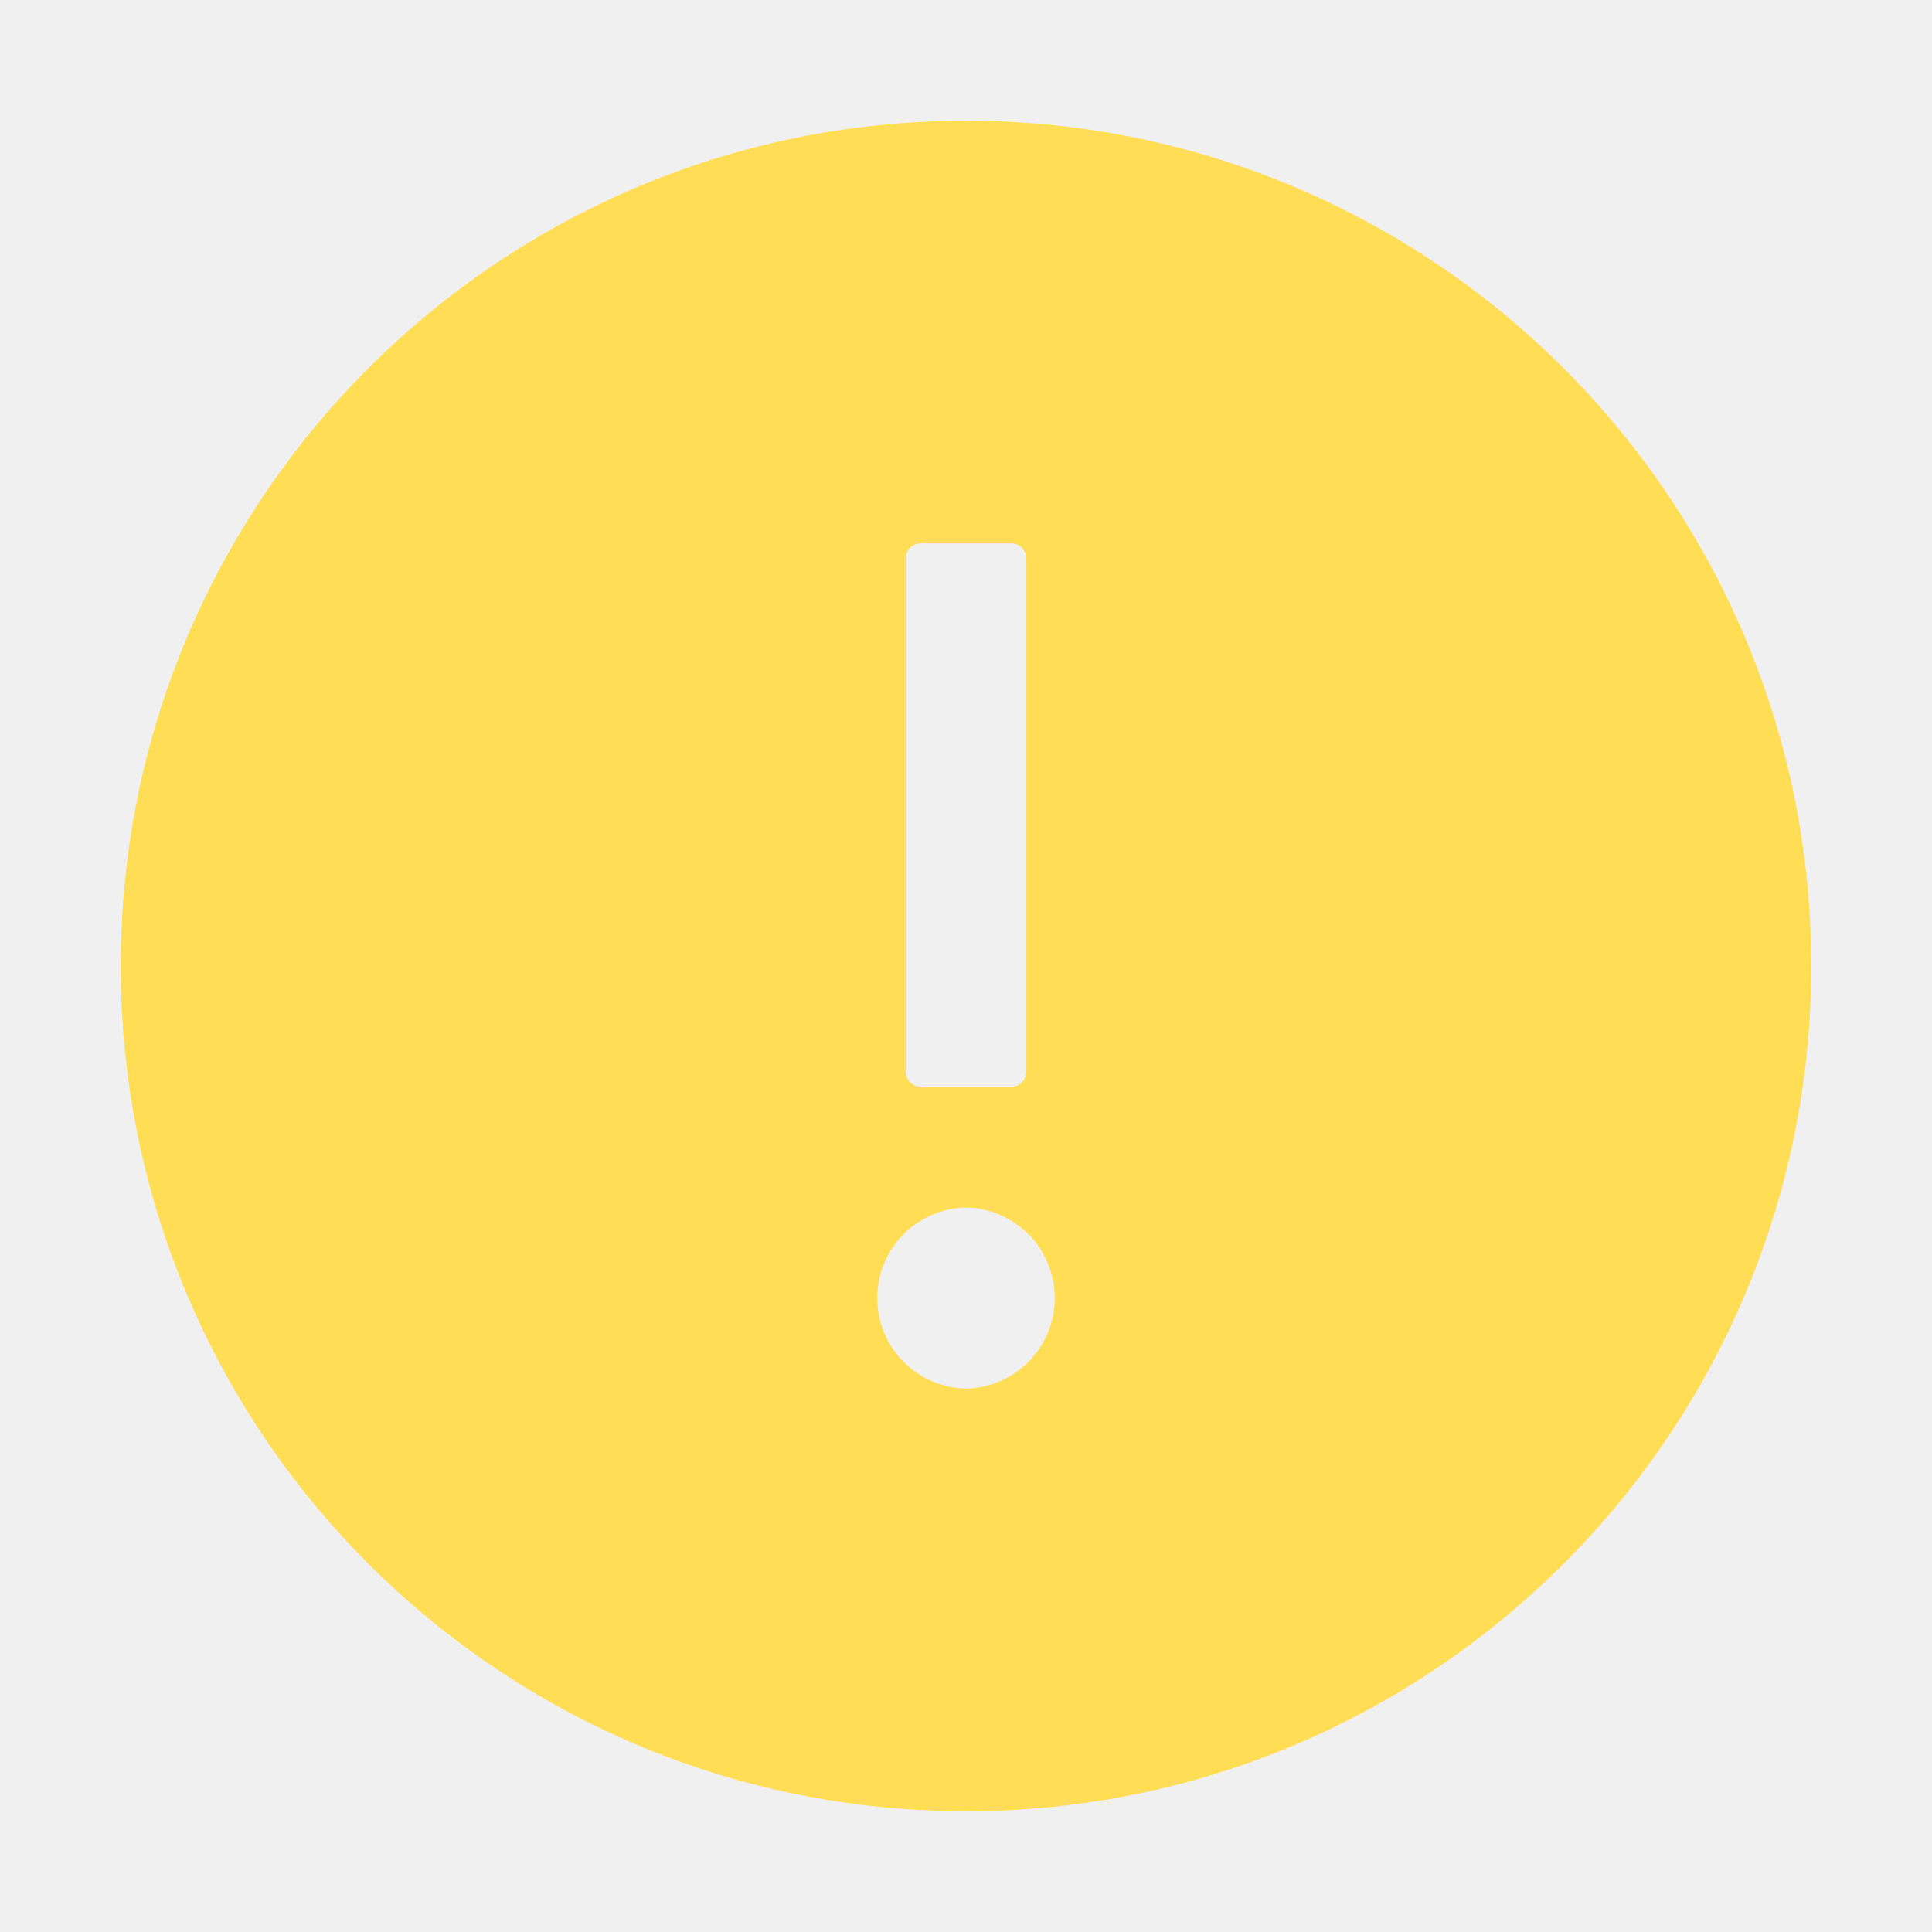
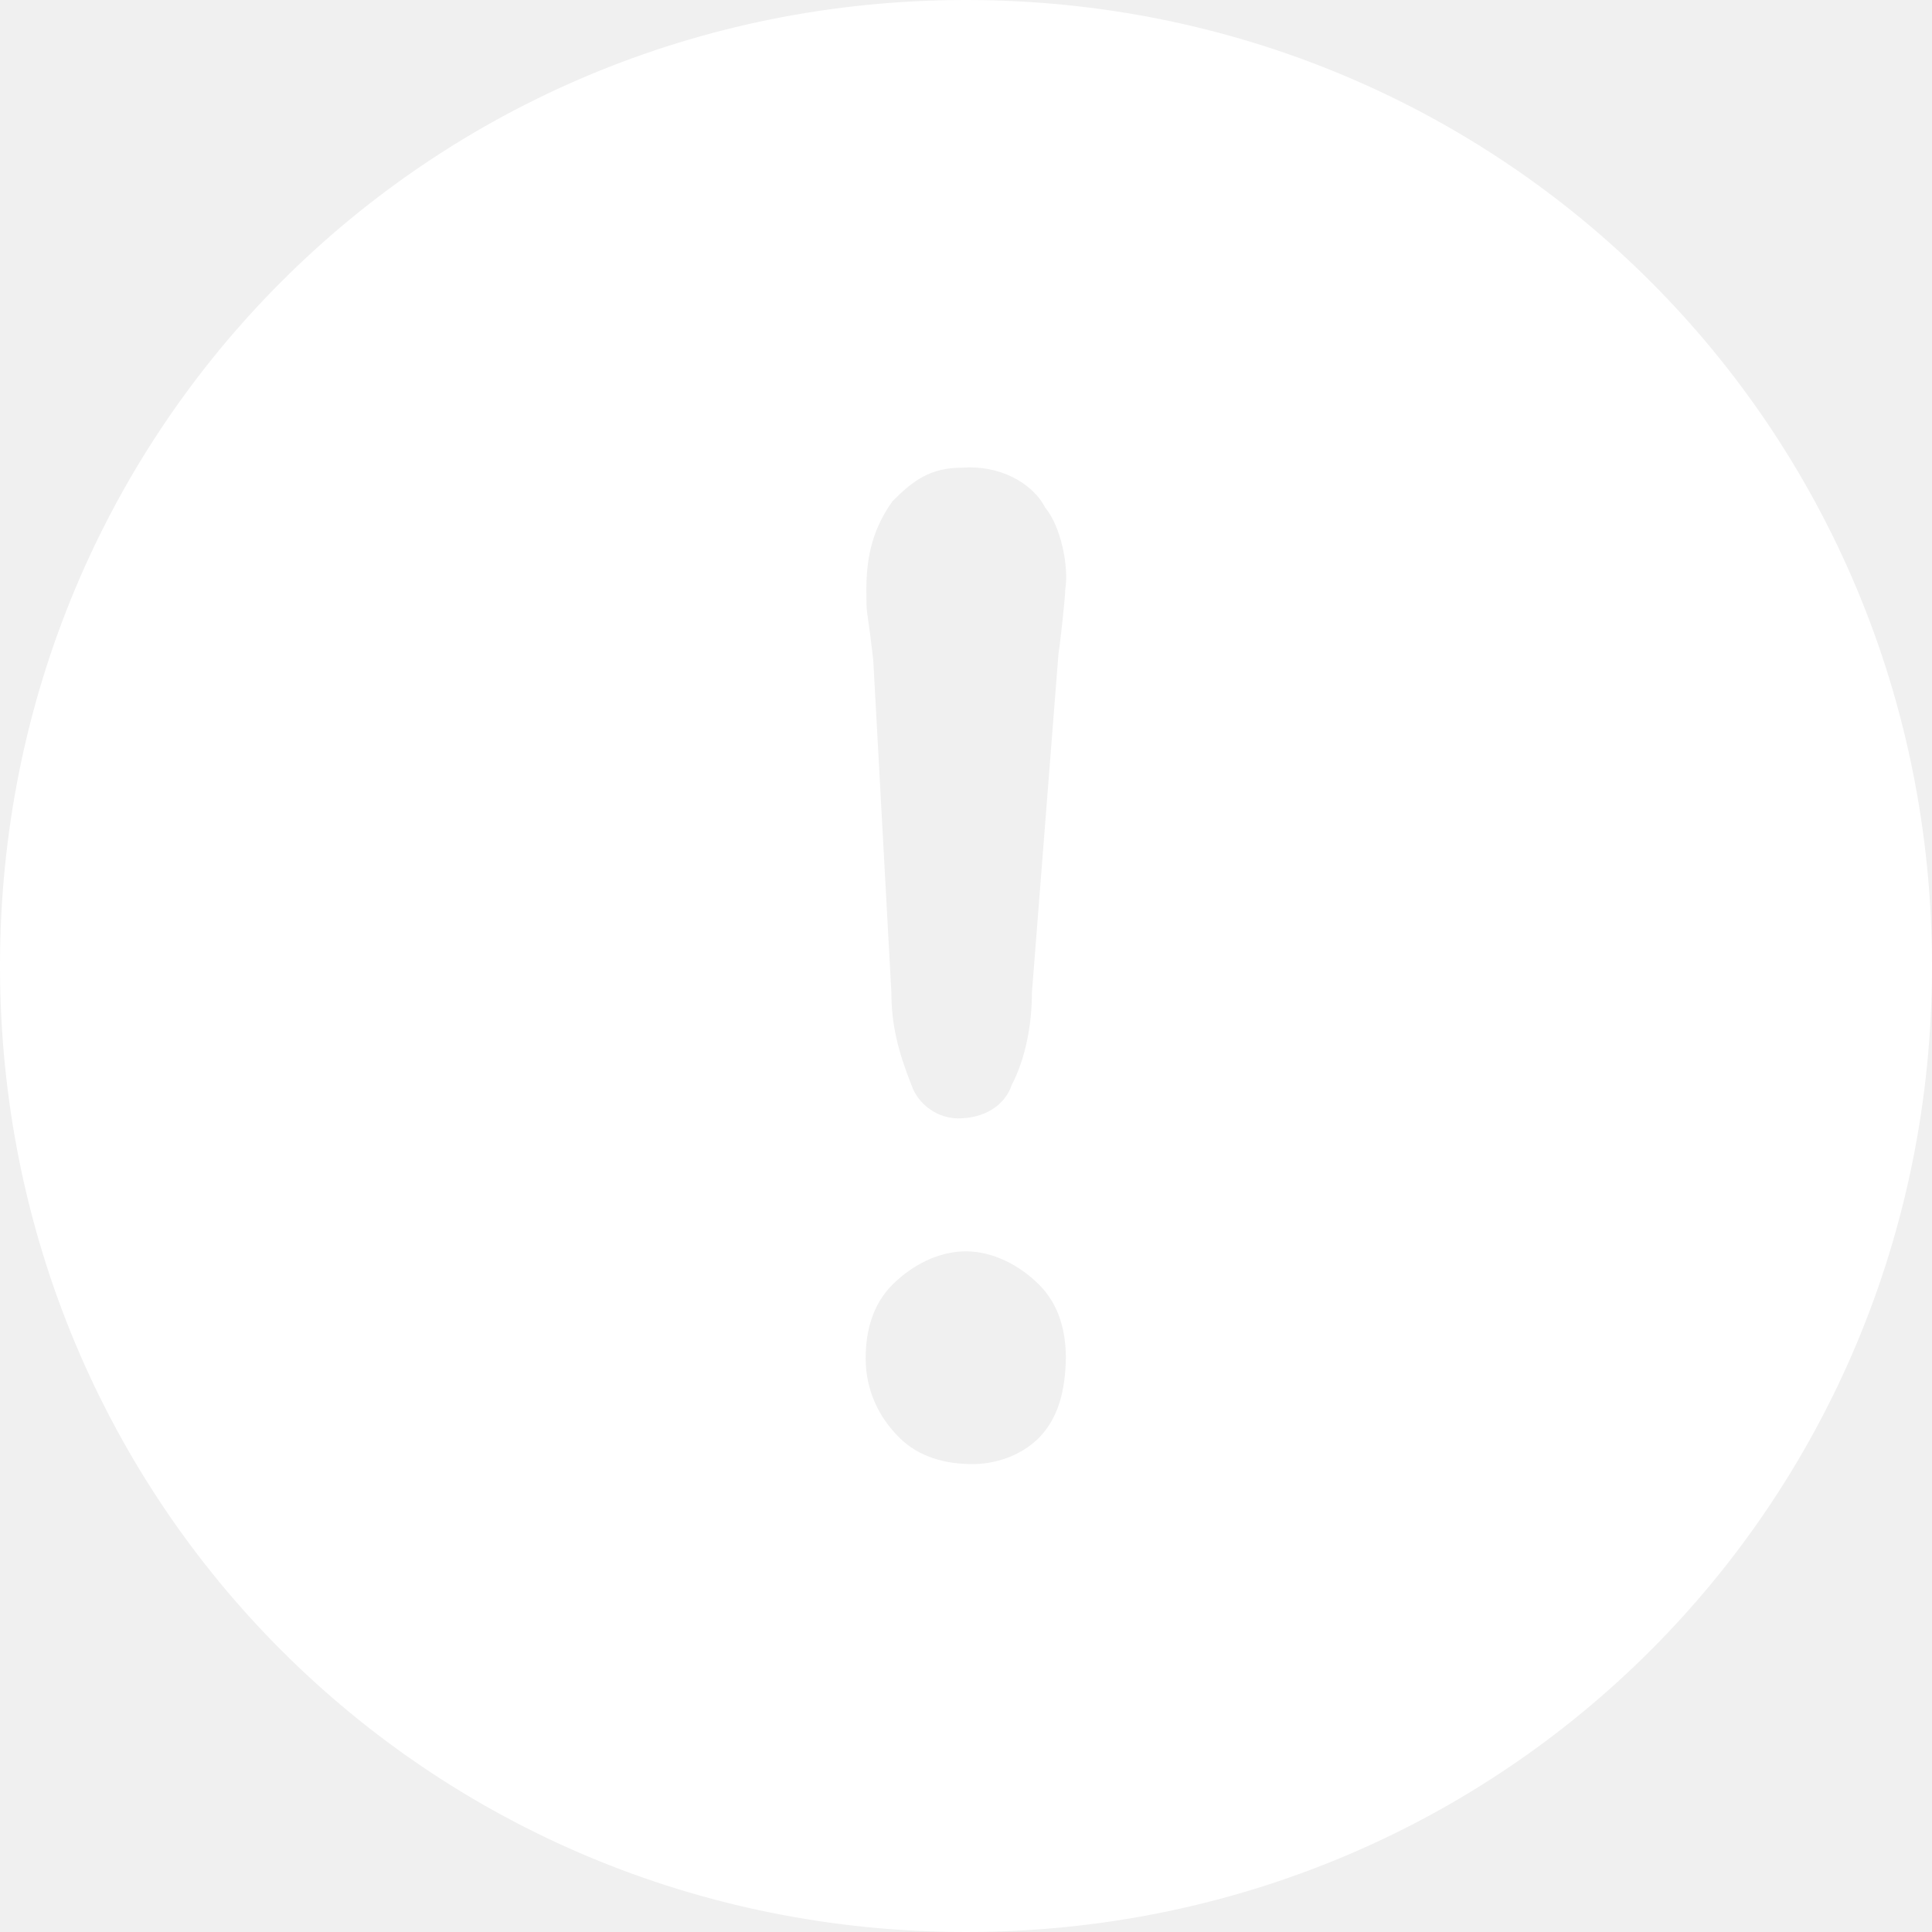
<svg xmlns="http://www.w3.org/2000/svg" width="16" height="16" viewBox="0 0 16 16" fill="none">
-   <g id="Icon / ExclamationCircleFilled">
-     <path id="Vector" d="M8 1C4.134 1 1 4.134 1 8C1 11.866 4.134 15 8 15C11.866 15 15 11.866 15 8C15 4.134 11.866 1 8 1ZM7.5 4.625C7.5 4.556 7.556 4.5 7.625 4.5H8.375C8.444 4.5 8.5 4.556 8.5 4.625V8.875C8.5 8.944 8.444 9 8.375 9H7.625C7.556 9 7.5 8.944 7.5 8.875V4.625ZM8 11.5C7.804 11.496 7.617 11.415 7.479 11.275C7.342 11.135 7.265 10.946 7.265 10.75C7.265 10.554 7.342 10.365 7.479 10.225C7.617 10.085 7.804 10.004 8 10C8.196 10.004 8.383 10.085 8.521 10.225C8.658 10.365 8.735 10.554 8.735 10.75C8.735 10.946 8.658 11.135 8.521 11.275C8.383 11.415 8.196 11.496 8 11.5Z" fill="#FFDD55" />
-   </g>
+   <path d="M8 0C3.55 0 0 3.55 0 8C0 12.45 3.55 16 8 16C12.45 16 16 12.45 16 8C16 3.55 12.45 0 8 0ZM7.392 4.15C7.559 3.983 7.7 3.873 7.969 3.873C8.269 3.85 8.546 3.992 8.656 4.204C8.783 4.354 8.854 4.687 8.822 4.883C8.822 4.939 8.783 5.31 8.766 5.412L8.546 8.219C8.546 8.496 8.489 8.773 8.379 8.985C8.323 9.151 8.158 9.262 7.935 9.262C7.769 9.262 7.604 9.151 7.548 8.985C7.438 8.708 7.382 8.487 7.382 8.219L7.232 5.468C7.175 4.97 7.175 5.137 7.175 4.86C7.178 4.593 7.234 4.371 7.392 4.15ZM8.608 11.904C8.441 12.071 8.221 12.125 8.054 12.125C7.833 12.125 7.611 12.069 7.446 11.904C7.28 11.738 7.169 11.517 7.169 11.248C7.169 11.028 7.225 10.805 7.39 10.64C7.556 10.474 7.777 10.363 7.998 10.363C8.219 10.363 8.441 10.474 8.606 10.64C8.773 10.807 8.827 11.028 8.827 11.248C8.822 11.517 8.766 11.738 8.608 11.904Z" fill="white" />
</svg>
